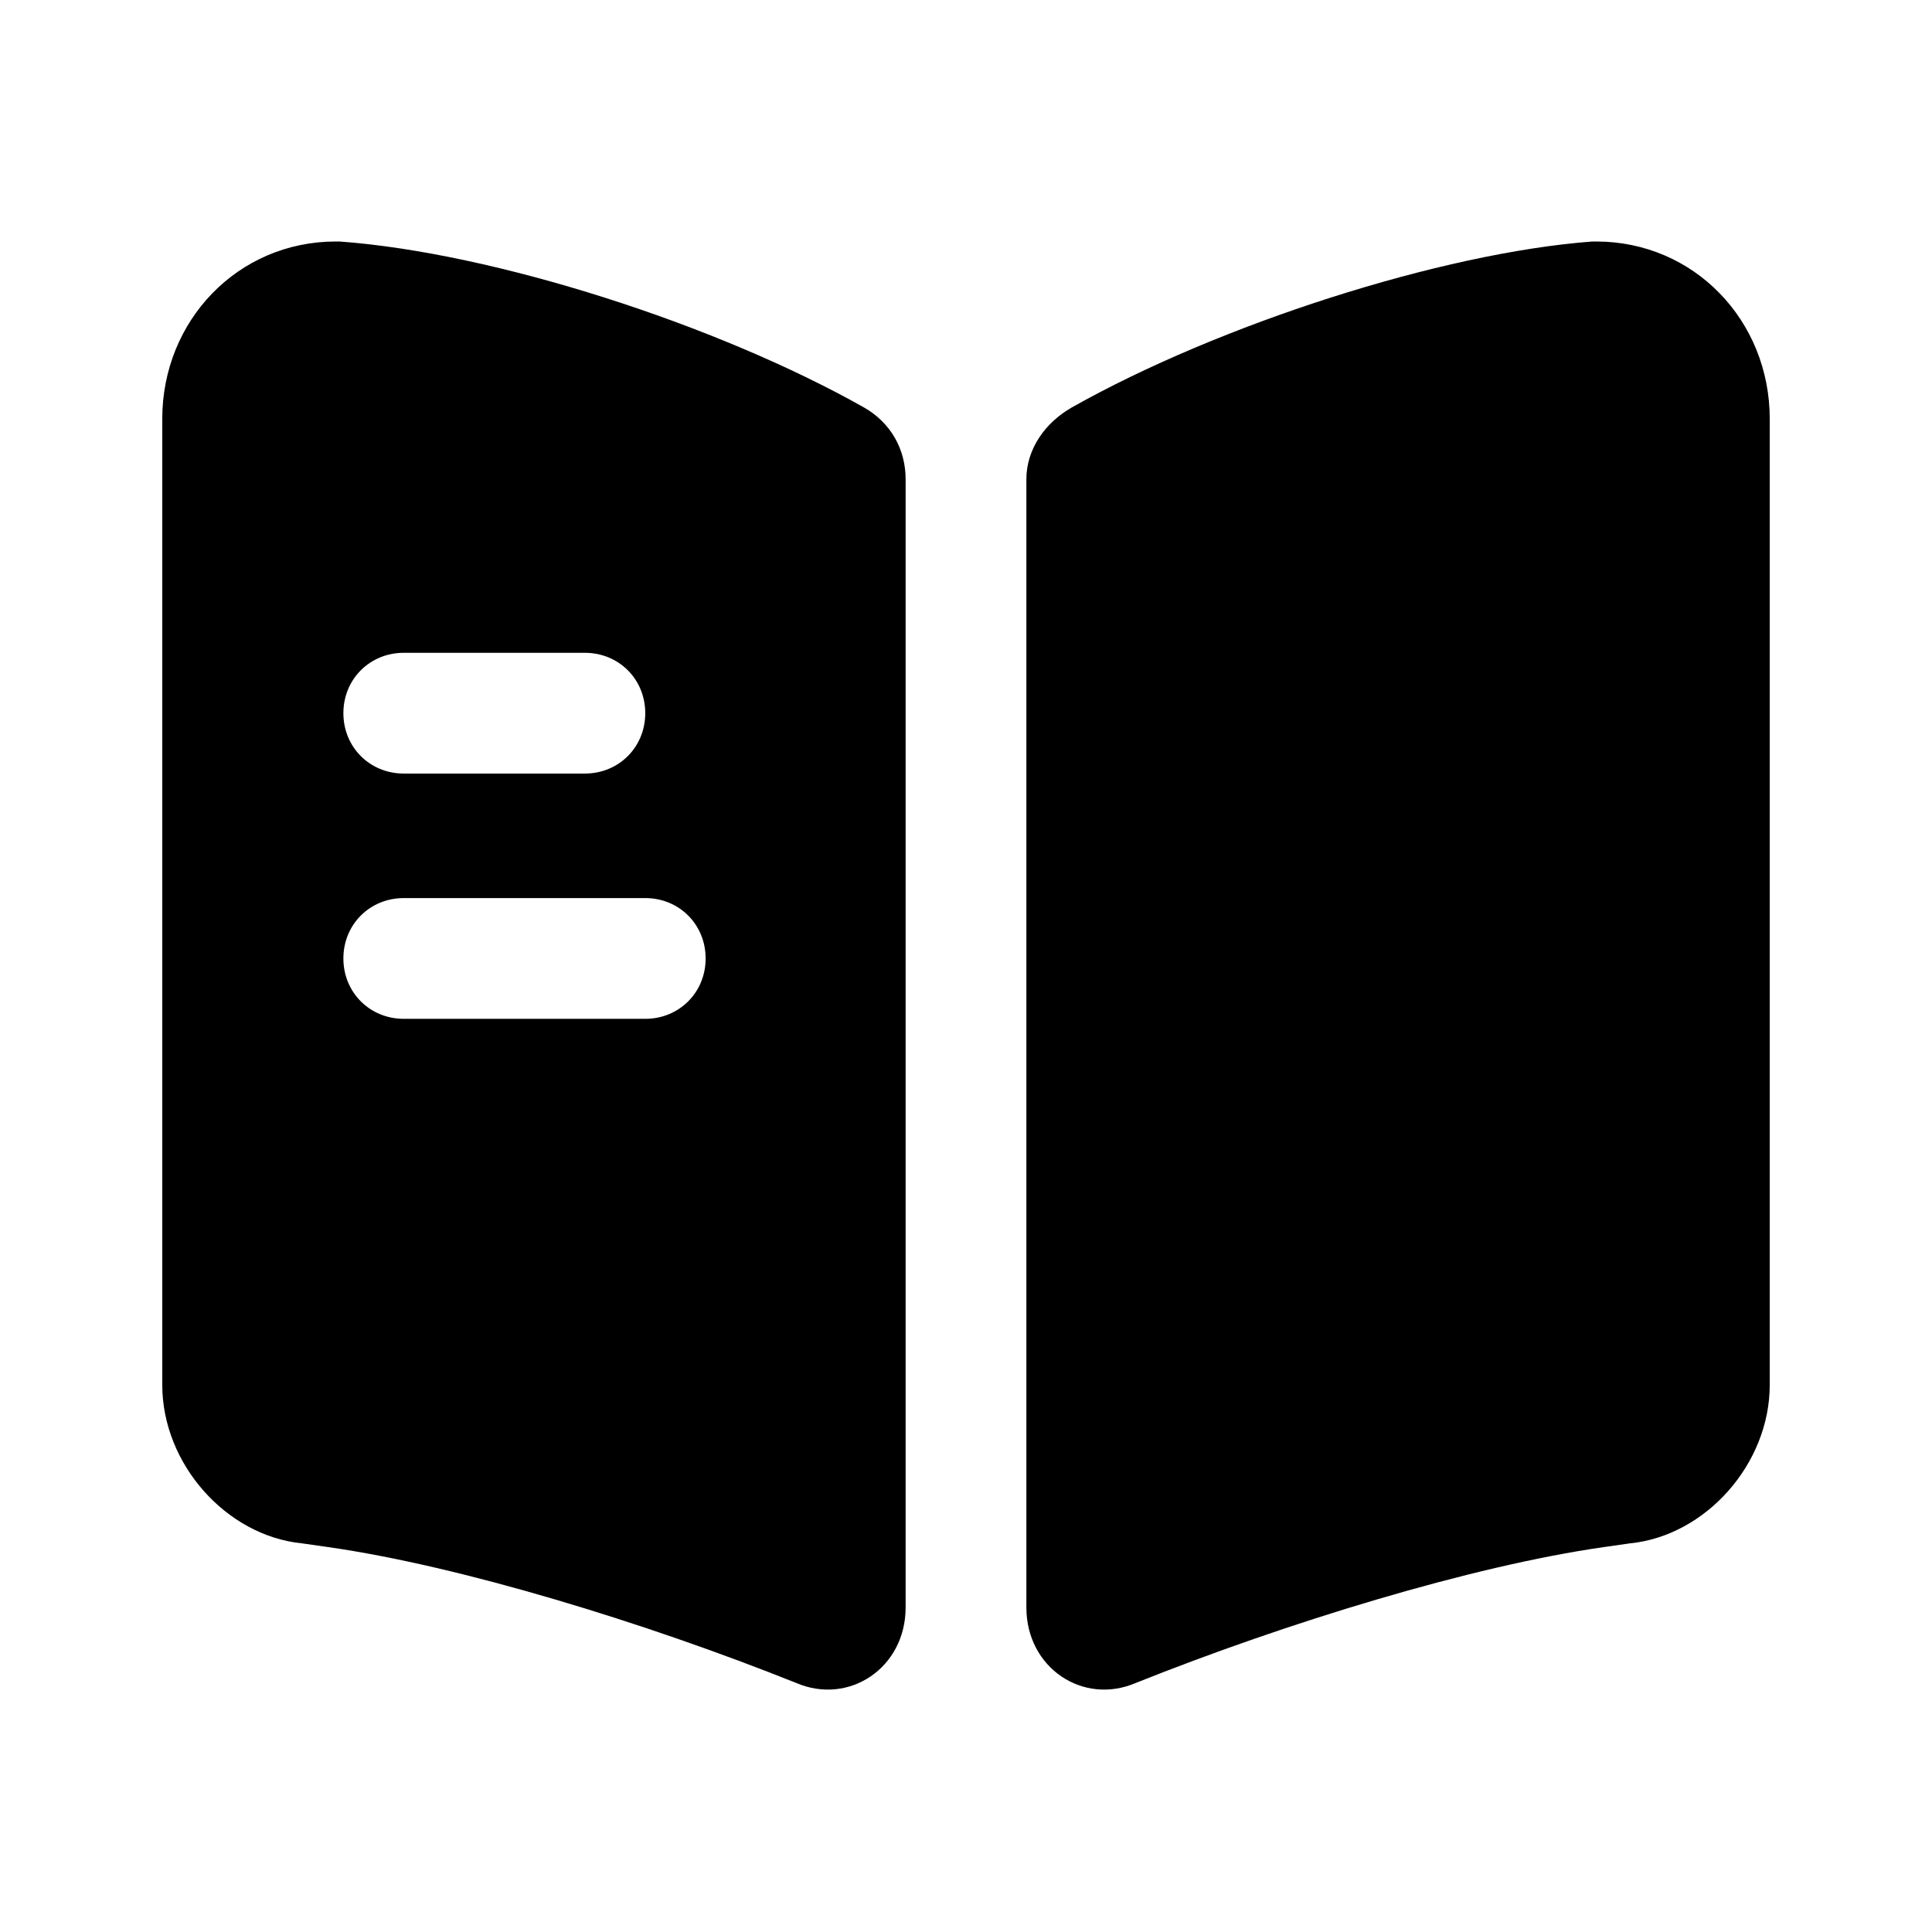
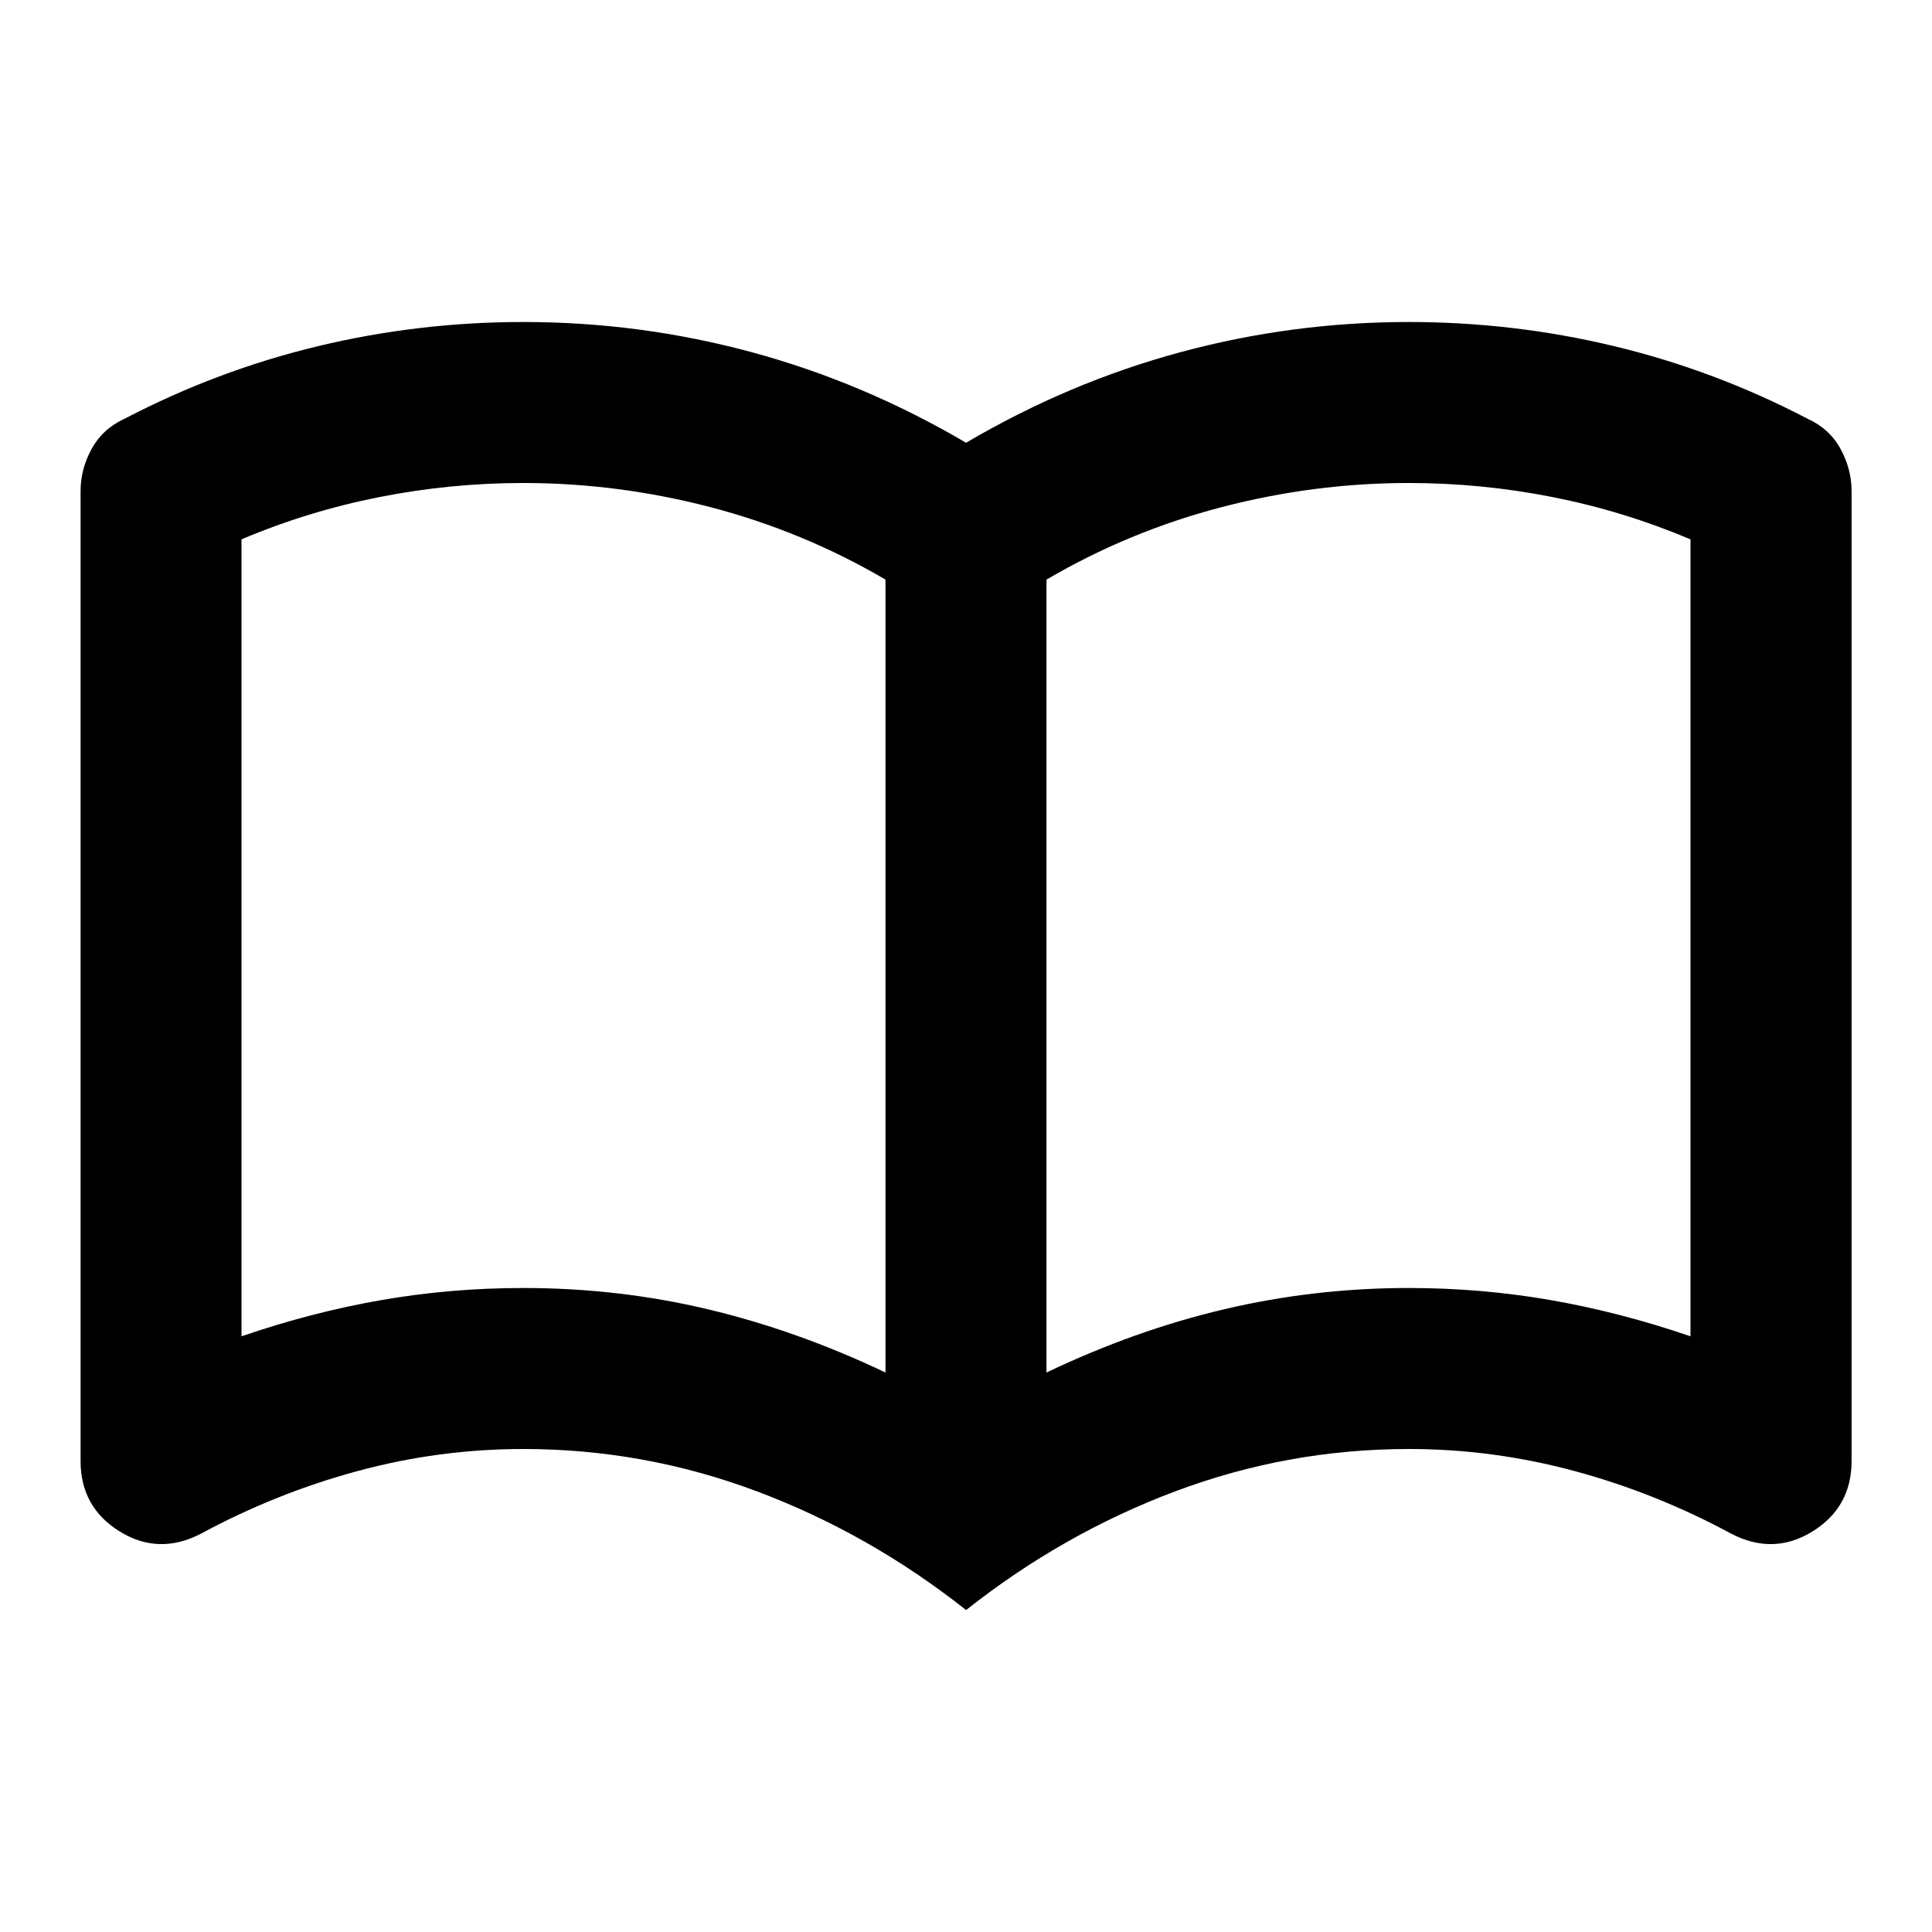
- <svg xmlns="http://www.w3.org/2000/svg" viewBox="0 0 512 512">
-   <path d="m469 111l0 256c0 21-17 40-37 42l-7 1c-35 5-84 20-124 36-14 6-29-4-29-20l0-299c0-8 5-15 12-19 39-22 98-41 138-44l1 0c26 0 46 21 46 47z m-240-3c-39-22-98-41-139-44l-1 0c-26 0-46 21-46 47l0 256c0 21 17 40 37 42l7 1c35 5 84 20 124 36 14 6 29-4 29-20l0-299c0-8-4-15-11-19z m-122 65l48 0c9 0 16 7 16 16 0 9-7 16-16 16l-48 0c-9 0-16-7-16-16 0-9 7-16 16-16z m64 97l-64 0c-9 0-16-7-16-16 0-9 7-16 16-16l64 0c9 0 16 7 16 16 0 9-7 16-16 16z" />
+ <svg xmlns="http://www.w3.org/2000/svg" viewBox="0 0 24 24">
+   <path d="m6.5 16c.783 0 1.546.087 2.288.263s1.479.438 2.212.787v-9.85c-.683-.4-1.408-.7-2.175-.9s-1.542-.3-2.325-.3c-.6 0-1.196.058-1.788.175s-1.163.292-1.712.525v9.9c.583-.2 1.163-.35 1.738-.45s1.163-.15 1.762-.15zm6.5 1.05c.733-.35 1.471-.613 2.212-.787s1.504-.263 2.288-.263c.6 0 1.188.05 1.762.15s1.154.25 1.738.45v-9.9c-.55-.233-1.121-.408-1.712-.525s-1.188-.175-1.788-.175c-.783 0-1.558.1-2.325.3s-1.492.5-2.175.9zm-1 2.95c-.8-.633-1.667-1.125-2.6-1.475-.933-.35-1.9-.525-2.9-.525-.7 0-1.387.092-2.062.275s-1.321.442-1.938.775c-.35.183-.688.175-1.012-.025s-.487-.492-.487-.875v-12.05c0-.183.046-.358.138-.525s.229-.292.412-.375c.767-.4 1.567-.7 2.4-.9s1.683-.3 2.55-.3c.967 0 1.913.125 2.837.375s1.812.625 2.663 1.125c.85-.5 1.738-.875 2.663-1.125s1.871-.375 2.837-.375c.867 0 1.717.1 2.55.3s1.633.5 2.4.9c.183.083.321.208.412.375s.138.342.138.525v12.05c0 .383-.163.675-.487.875s-.662.208-1.012.025c-.617-.333-1.262-.592-1.938-.775s-1.363-.275-2.062-.275c-1 0-1.967.175-2.9.525s-1.8.842-2.6 1.475z" />
</svg>
